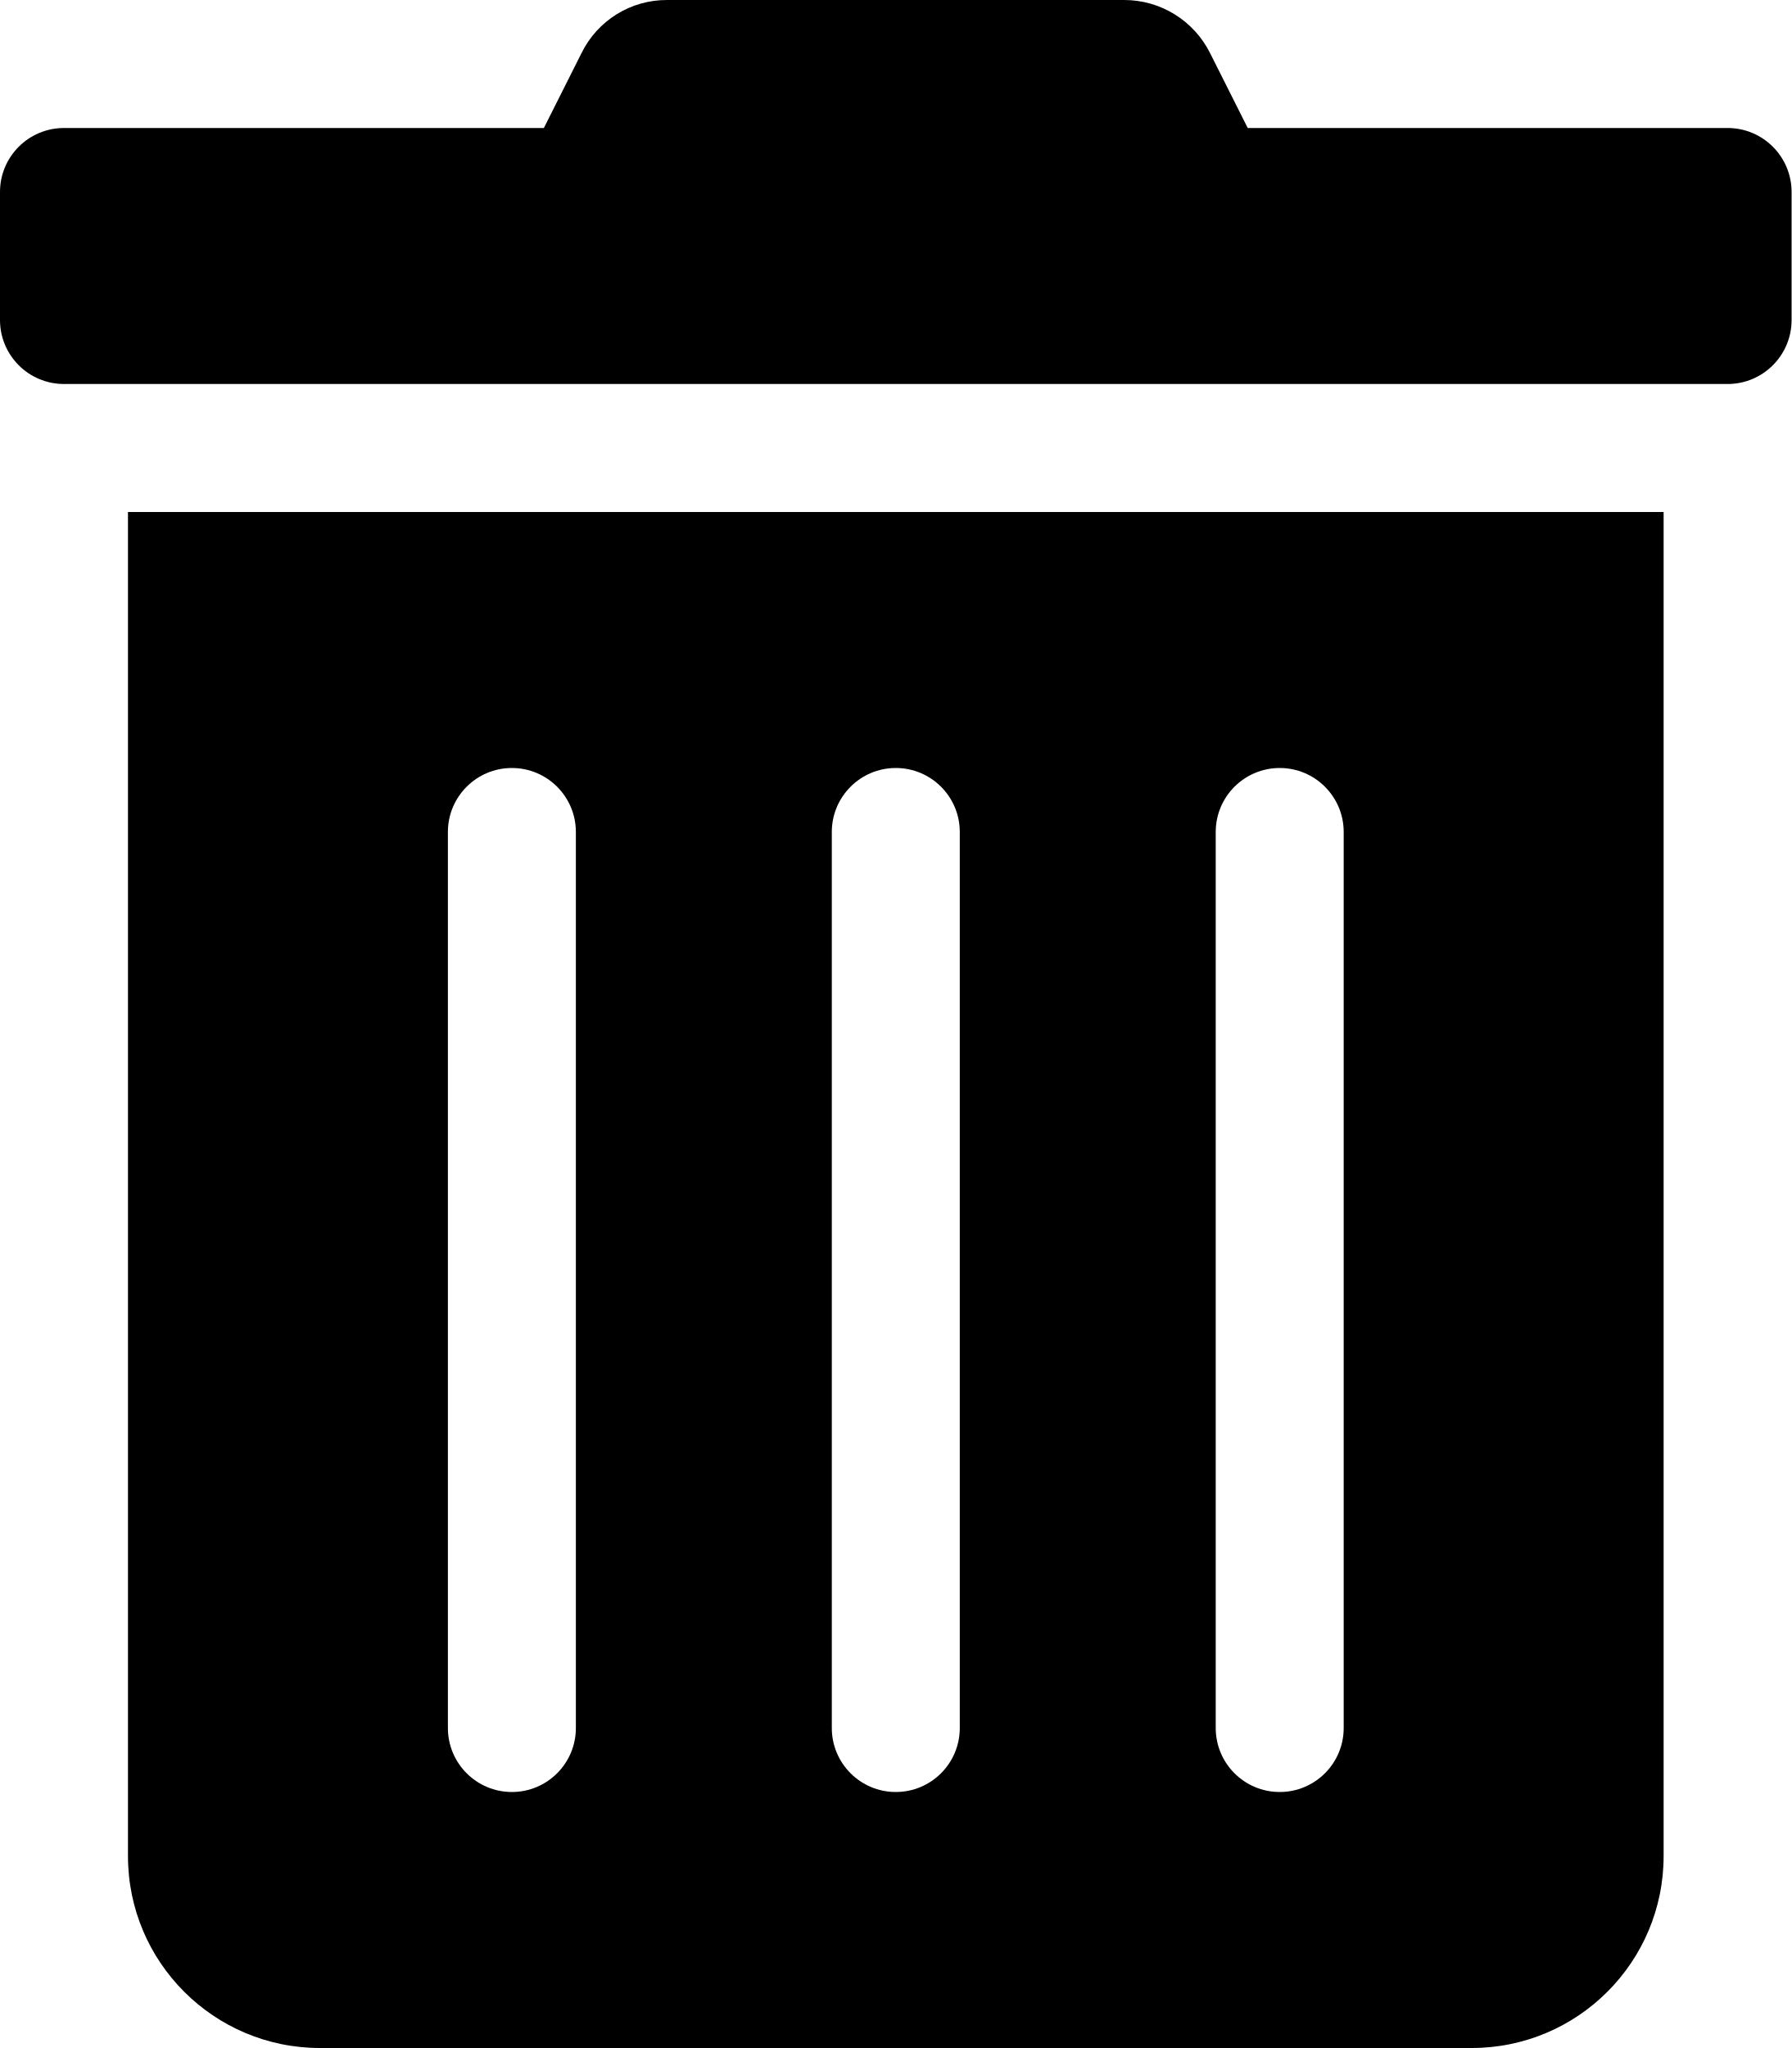
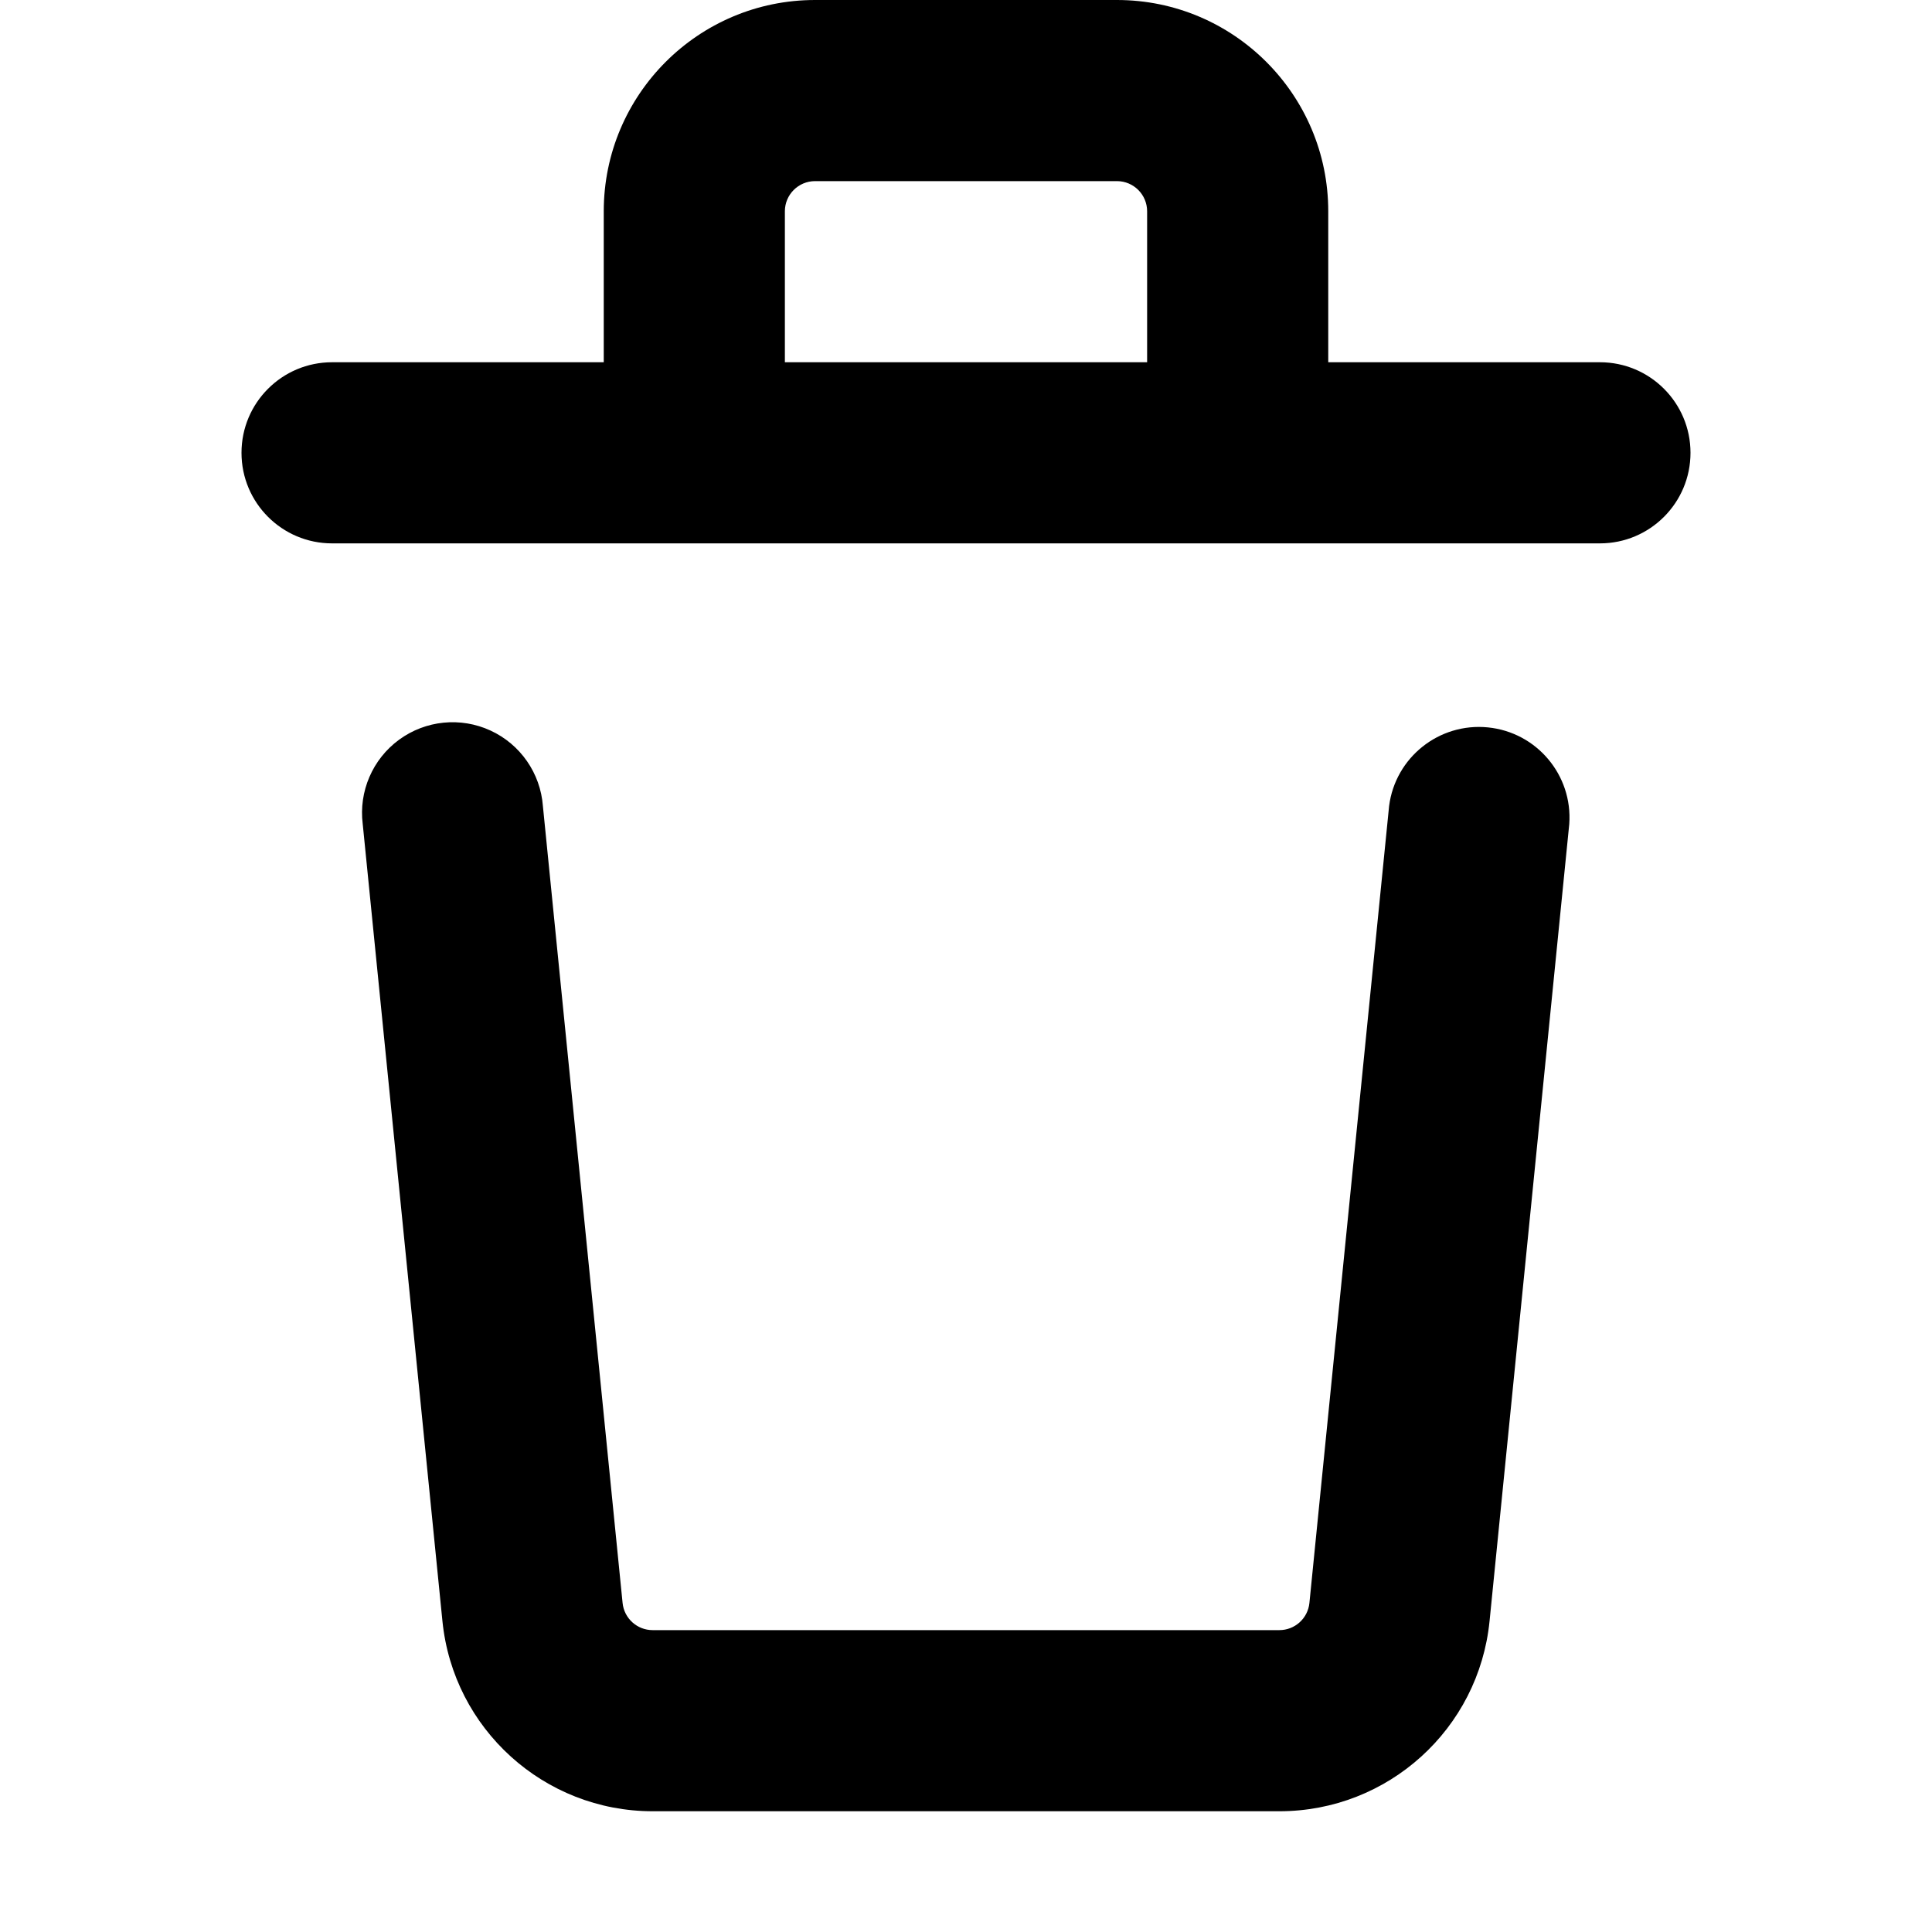
- <svg fill="currentColor" viewBox="0 0 448 512">
-   <path d="M32 464a48 48 0 0 0 48 48h288a48 48 0 0 0 48-48V128H32zm272-256a16 16 0 0 1 32 0v224a16 16 0 0 1-32 0zm-96 0a16 16 0 0 1 32 0v224a16 16 0 0 1-32 0zm-96 0a16 16 0 0 1 32 0v224a16 16 0 0 1-32 0zM432 32H312l-9.4-18.7A24 24 0 0 0 281.1 0H166.8a23.72 23.72 0 0 0-21.4 13.3L136 32H16A16 16 0 0 0 0 48v32a16 16 0 0 0 16 16h416a16 16 0 0 0 16-16V48a16 16 0 0 0-16-16z" />
+ <svg fill="currentColor" viewBox="0 0 16 16">
+   <path fill-rule="evenodd" d="M6.5 1.75a.25.25 0 01.25-.25h2.5a.25.25 0 01.25.25V3h-3V1.75zm4.5 0V3h2.25a.75.75 0 010 1.5H2.75a.75.75 0 010-1.5H5V1.75C5 .784 5.784 0 6.75 0h2.5C10.216 0 11 .784 11 1.75zM4.496 6.675a.75.75 0 10-1.492.15l.66 6.6A1.75 1.75 0 005.405 15h5.19c.9 0 1.652-.681 1.741-1.576l.66-6.6a.75.75 0 00-1.492-.149l-.66 6.6a.25.25 0 01-.249.225h-5.19a.25.25 0 01-.249-.225l-.66-6.6z" />
</svg>
